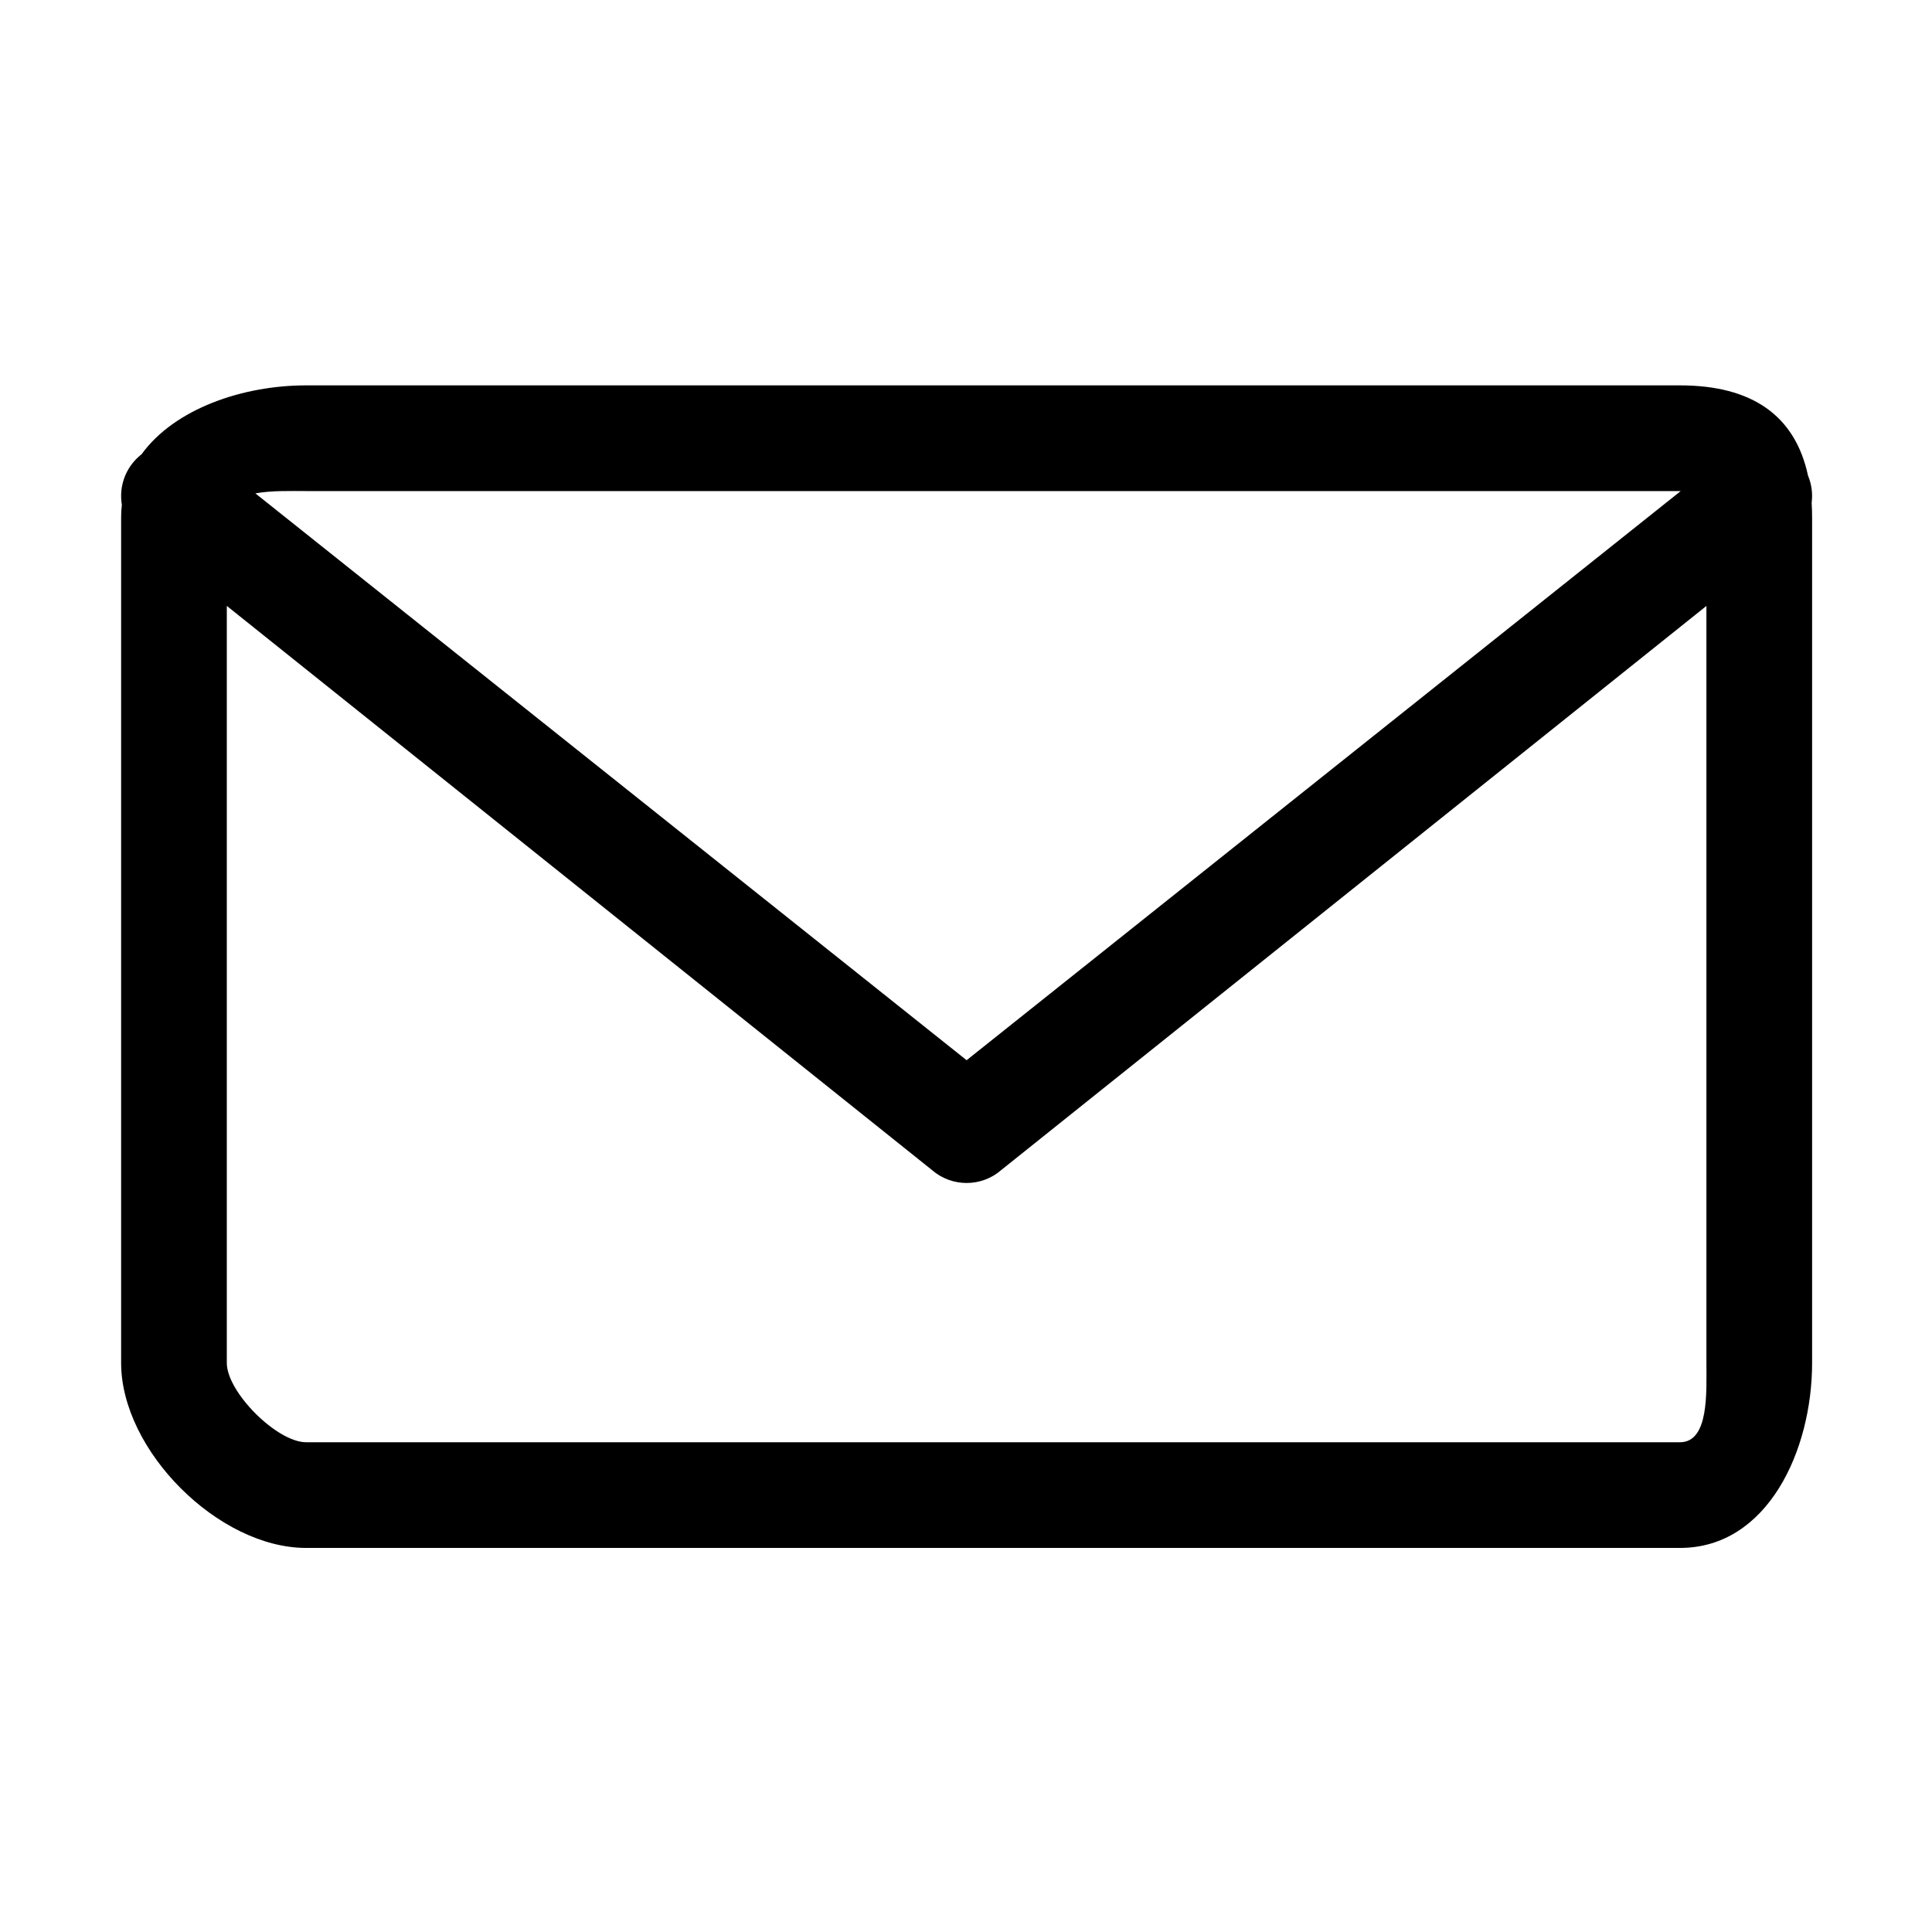
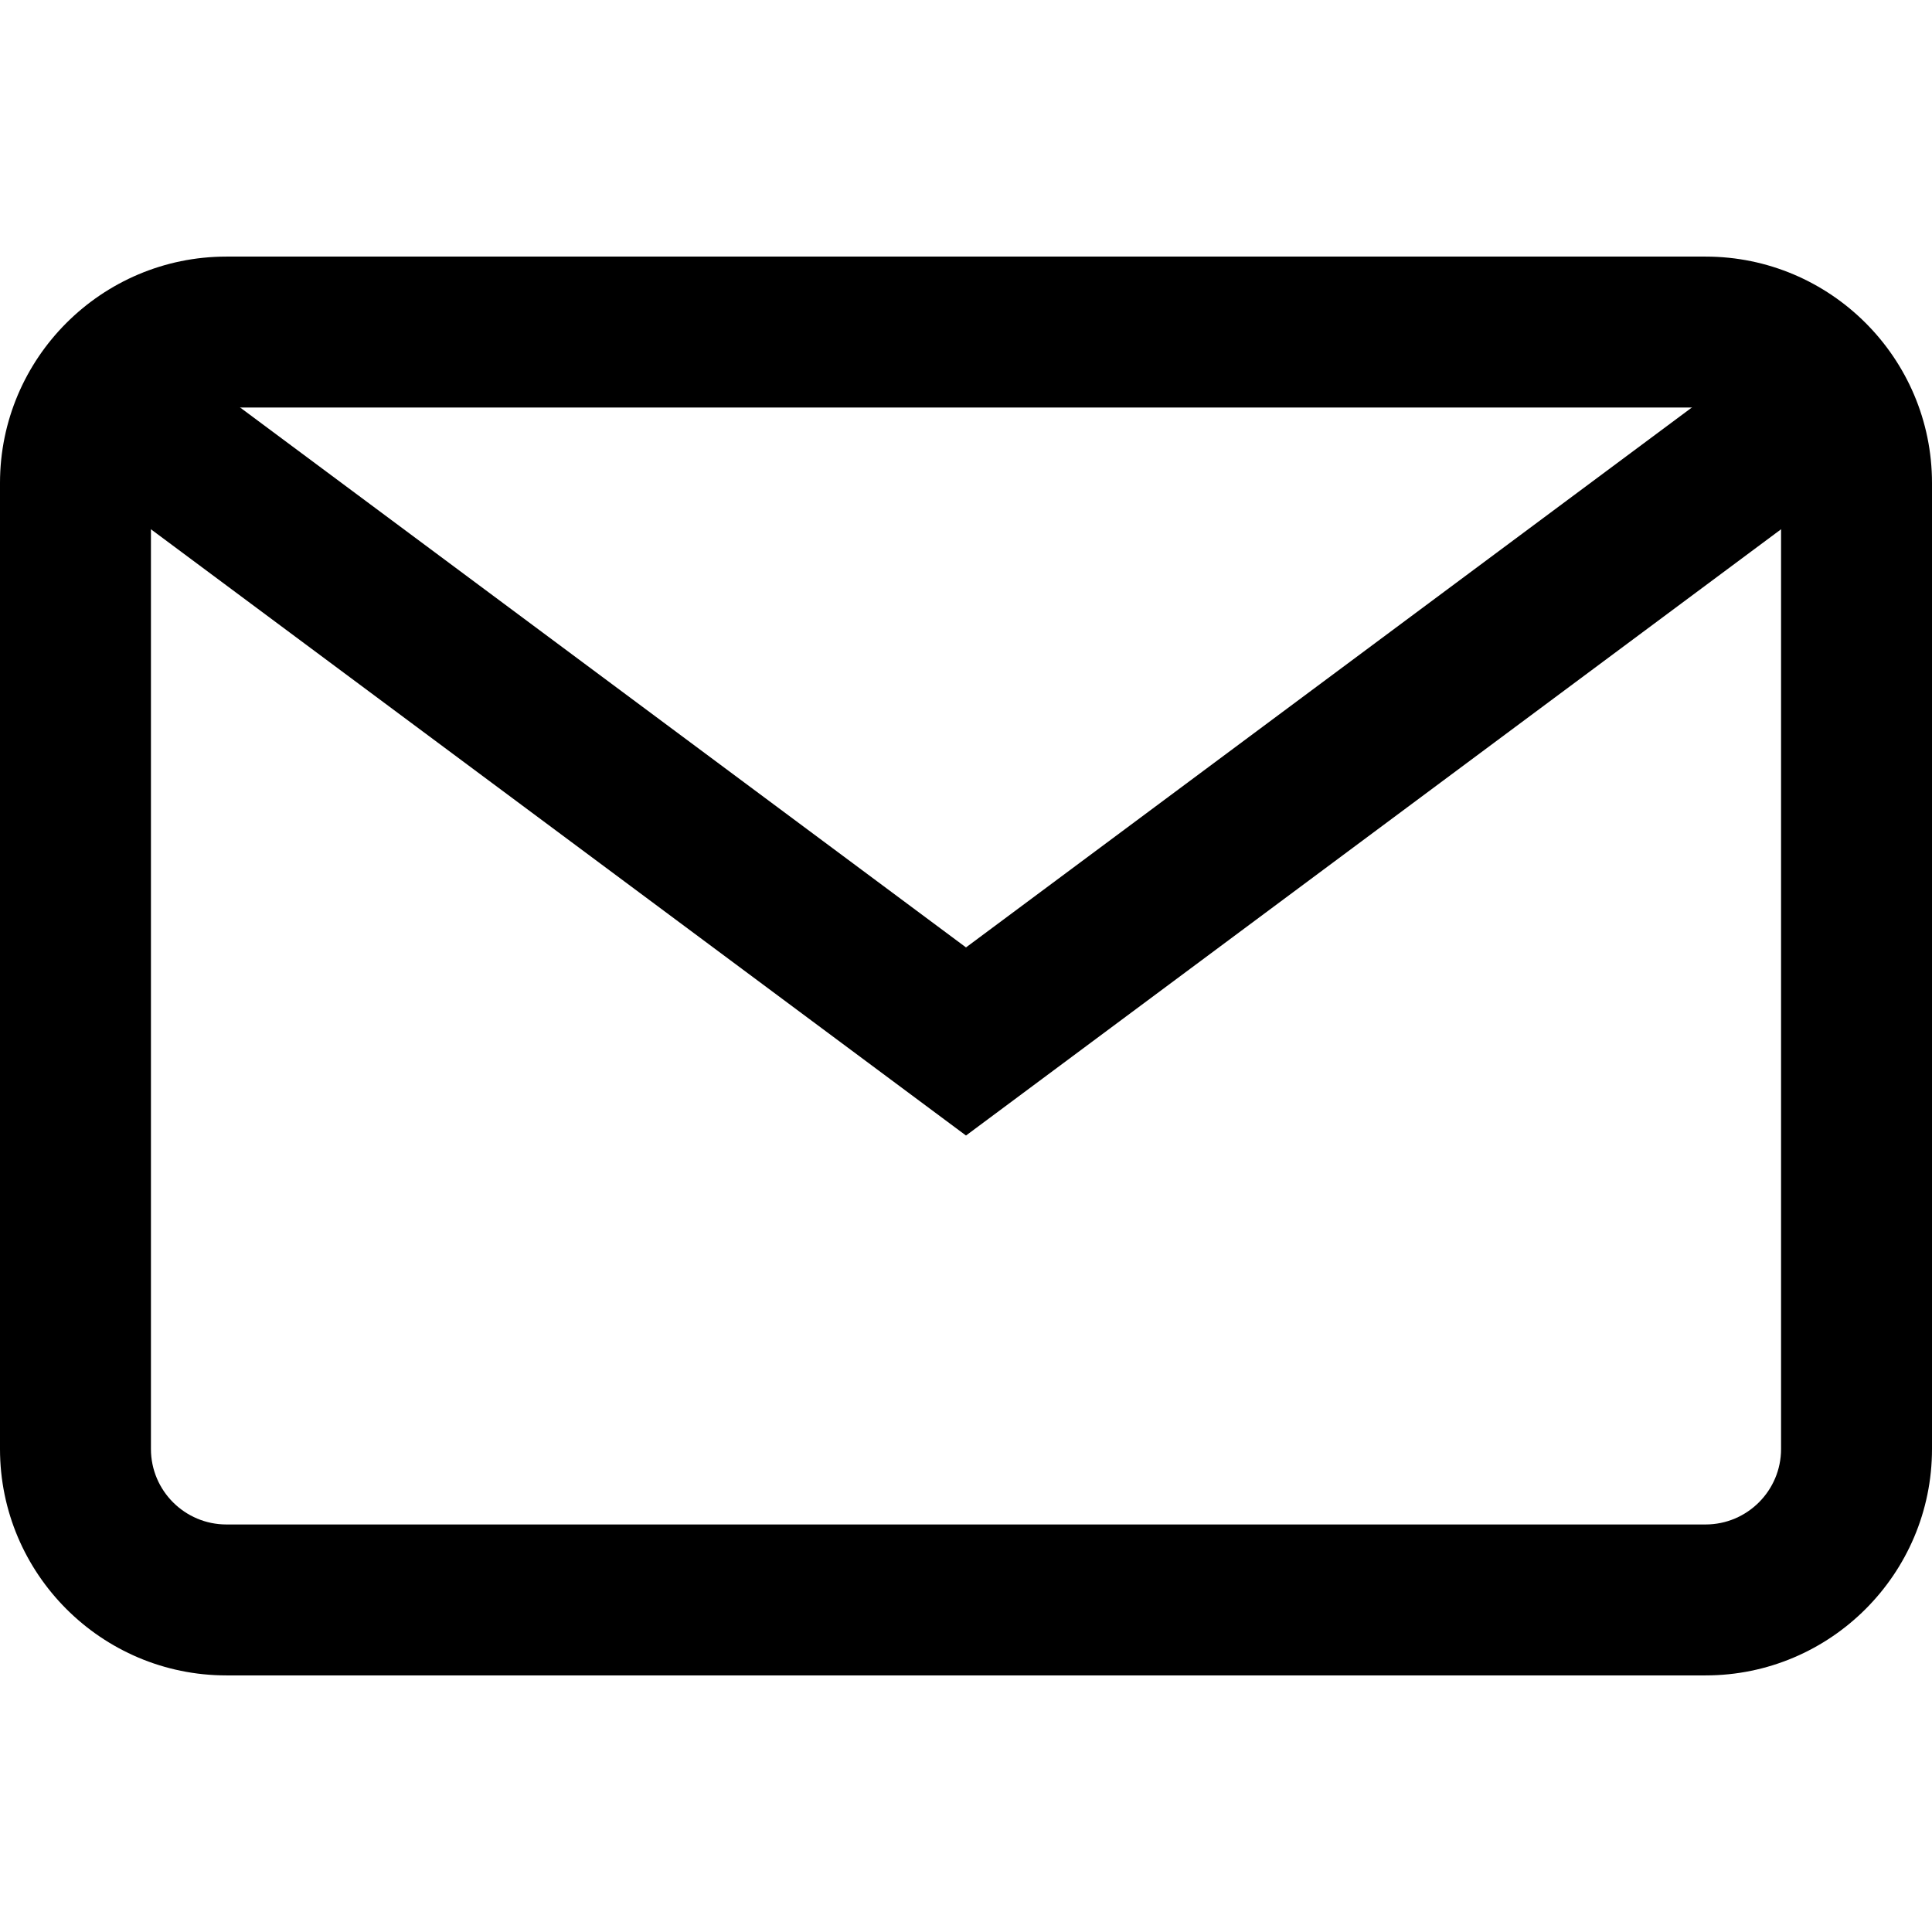
- <svg xmlns="http://www.w3.org/2000/svg" width="64" height="64" viewBox="0 0 64 64" version="1.1">
-   <defs>
-     <style type="text/css">
- @font-face { font-family: ifont; src: url("//at.alicdn.com/t/font_1442373896_4754455.eot?#iefix") format("embedded-opentype"), url("//at.alicdn.com/t/font_1442373896_4754455.woff") format("woff"), url("//at.alicdn.com/t/font_1442373896_4754455.ttf") format("truetype"), url("//at.alicdn.com/t/font_1442373896_4754455.svg#ifont") format("svg"); }
- 
- </style>
-   </defs>
-   <g class="transform-group">
-     <g transform="scale(0.0625, 0.0625)">
-       <path d="M960.21 266.539c0.632-4.847 0.001-9.84-1.927-14.45-6.781-31.72-29.535-47.831-67.851-47.831L162.226 204.258c-33.455 0-69.623 12.28-87.203 36.522-1.422 1.108-2.762 2.366-3.987 3.781-5.678 6.554-7.773 15.002-6.453 22.945-0.25 2.202-0.384 4.457-0.384 6.773l0 448.128c0 46.415 51.626 98.029 98.028 98.029l728.205 0c46.415 0 70.02-51.614 70.02-98.029L960.452 274.279C960.452 271.621 960.365 269.048 960.21 266.539zM162.226 260.276l728.205 0c0.134 0 0.258-0.001 0.39-0.001l-378.497 301.66L135.355 261.503C143.942 259.916 154.484 260.276 162.226 260.276zM890.431 764.417 162.226 764.417c-15.44 0-42.012-26.556-42.012-42.011L120.215 321.149l373.77 299.017c5.265 4.568 11.804 6.838 18.34 6.838 6.537 0 13.074-2.27 18.339-6.838l373.771-299.007 0 401.248C904.436 737.862 905.887 764.417 890.431 764.417z" fill="#000000" />
+ <svg xmlns="http://www.w3.org/2000/svg" version="1.1" id="Capa_1" x="0px" y="0px" viewBox="0 0 512 512" style="enable-background:new 0 0 512 512;" xml:space="preserve">
+   <g>
+     <g>
+       <path d="M452,68H60C26.916,68,0,94.916,0,128v256c0,33.084,26.916,60,60,60h392c33.084,0,60-26.916,60-60V128    C512,94.916,485.084,68,452,68z M472,384c0,11.028-8.972,20-20,20H60c-11.028,0-20-8.972-20-20V128c0-11.028,8.972-20,20-20h392    c11.028,0,20,8.972,20,20V384z" />
    </g>
  </g>
+   <g>
+     <g>
+       <polygon points="468.604,92.937 256,251.074 43.396,92.937 19.522,125.032 256,300.926 492.478,125.032   " />
+     </g>
+   </g>
+   <g>
+ </g>
+   <g>
+ </g>
+   <g>
+ </g>
+   <g>
+ </g>
+   <g>
+ </g>
+   <g>
+ </g>
+   <g>
+ </g>
+   <g>
+ </g>
+   <g>
+ </g>
+   <g>
+ </g>
+   <g>
+ </g>
+   <g>
+ </g>
+   <g>
+ </g>
+   <g>
+ </g>
+   <g>
+ </g>
</svg>
